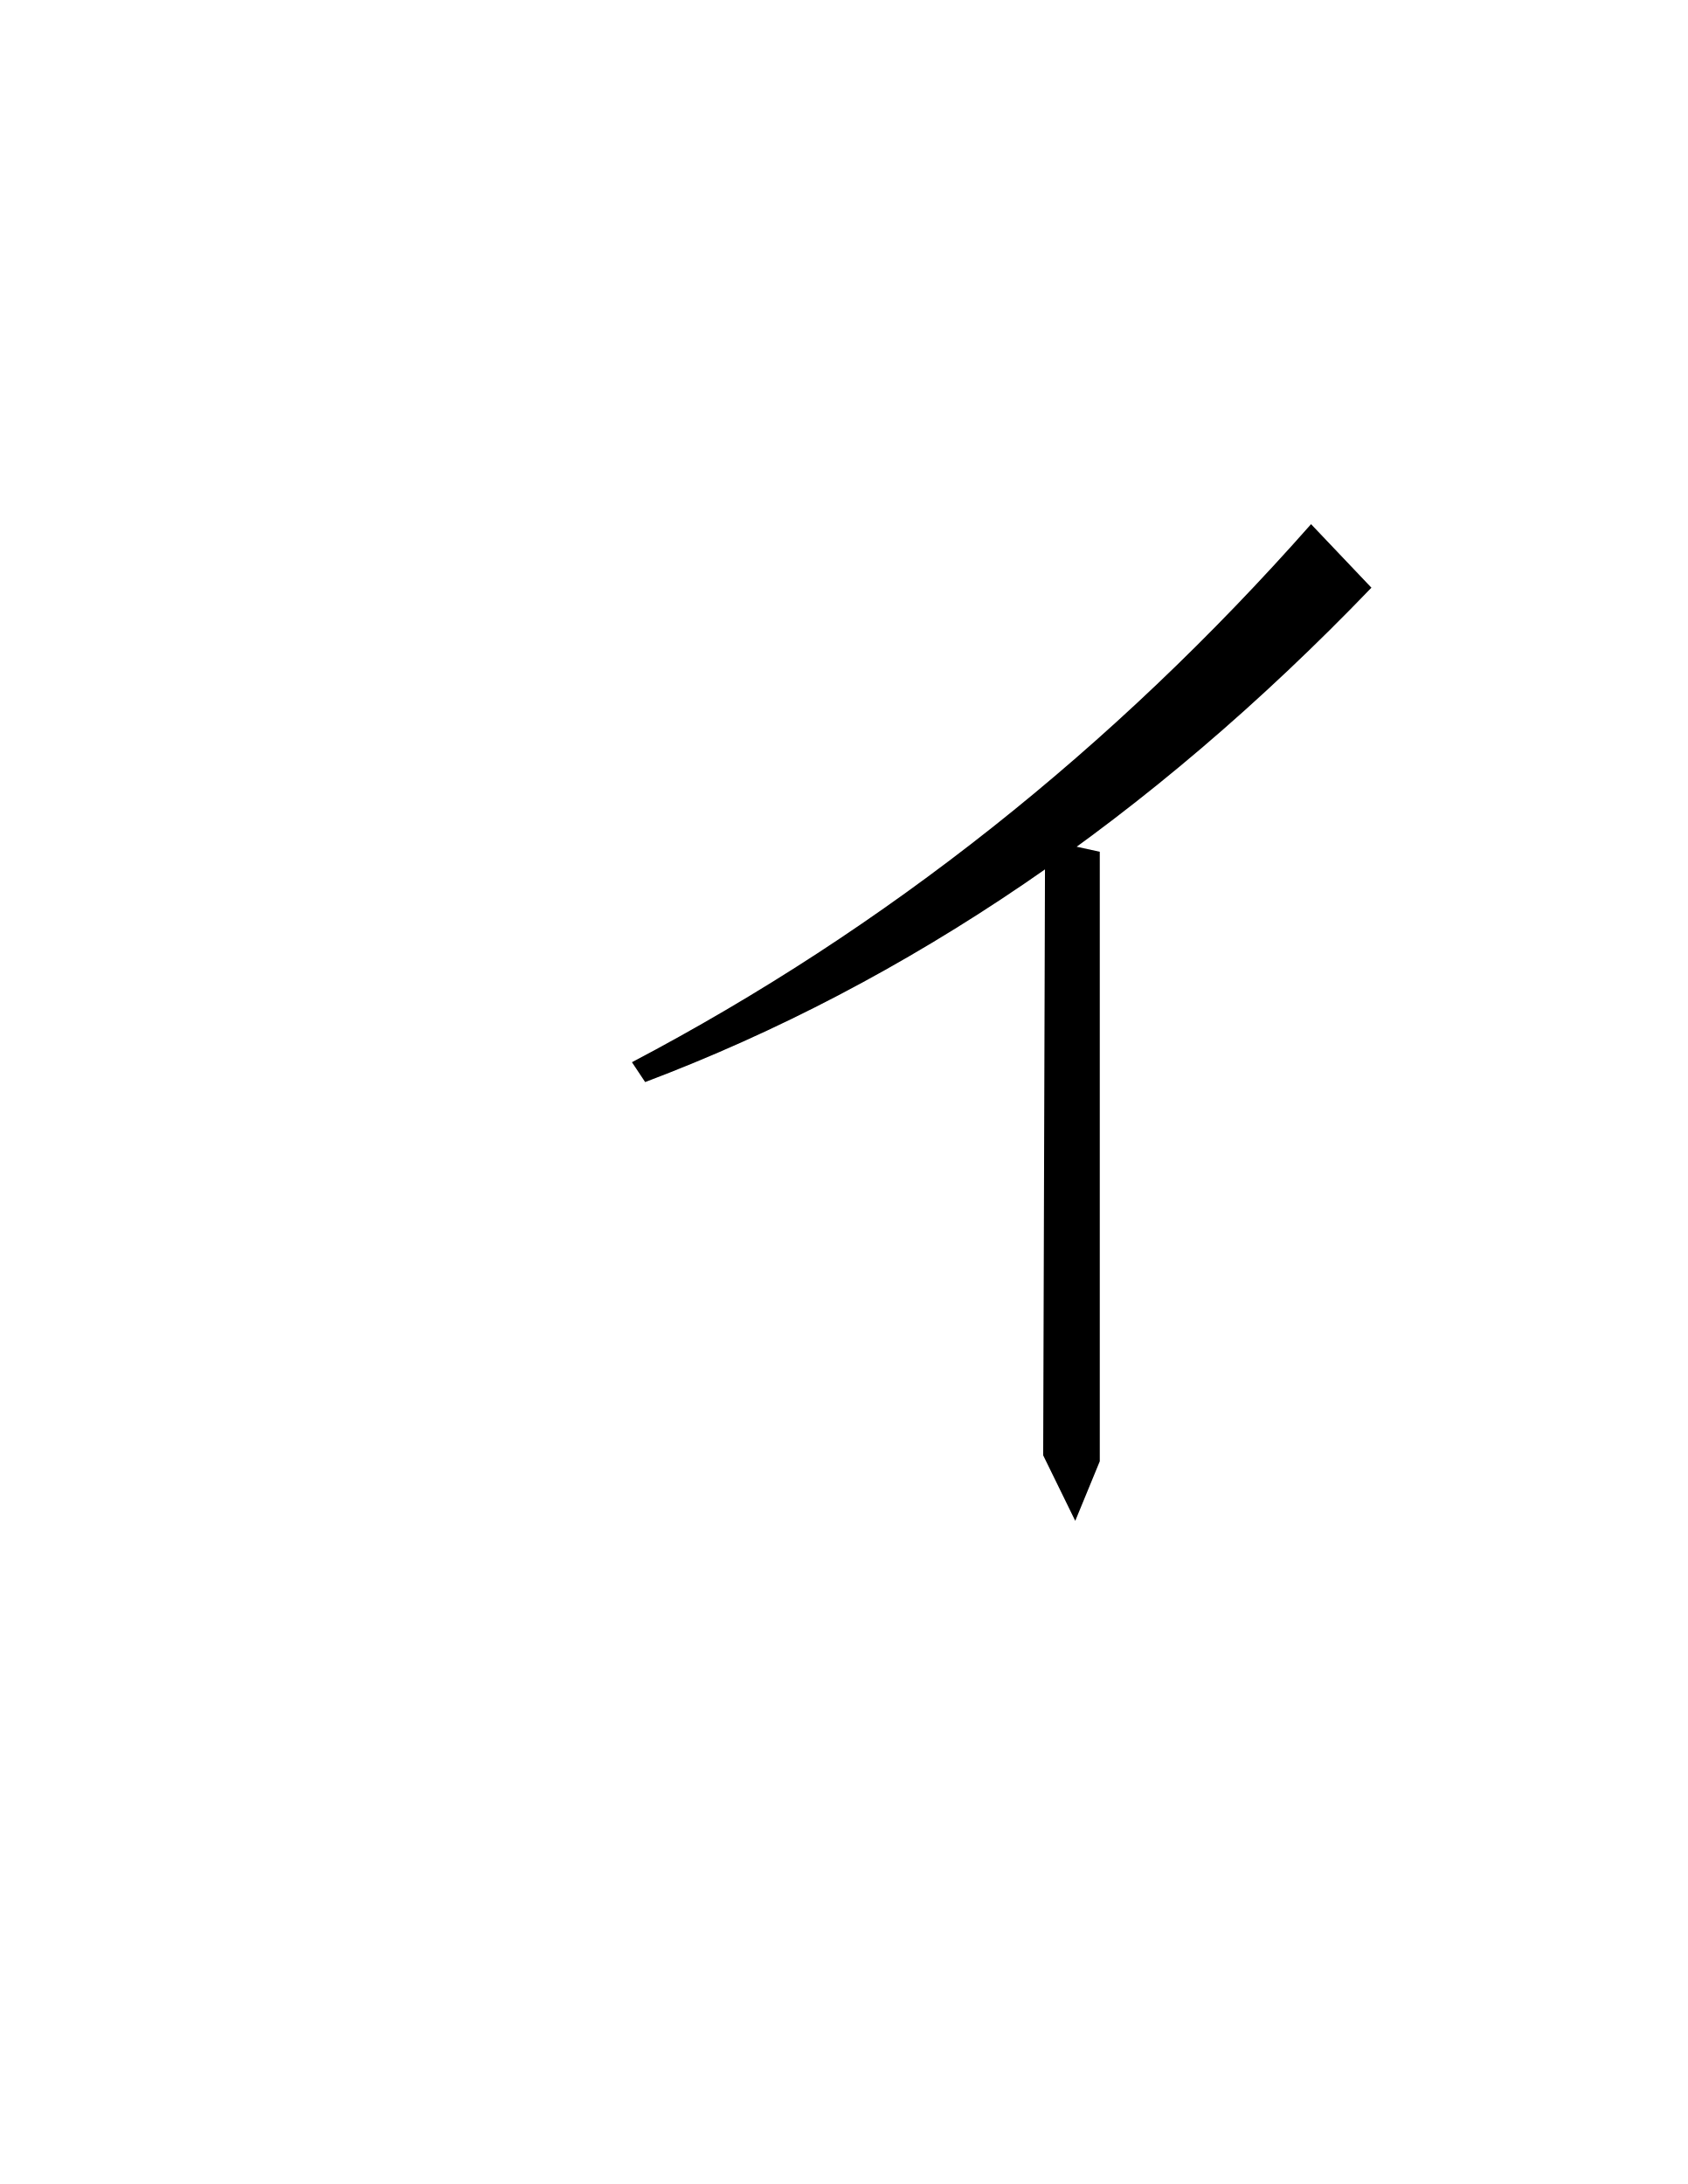
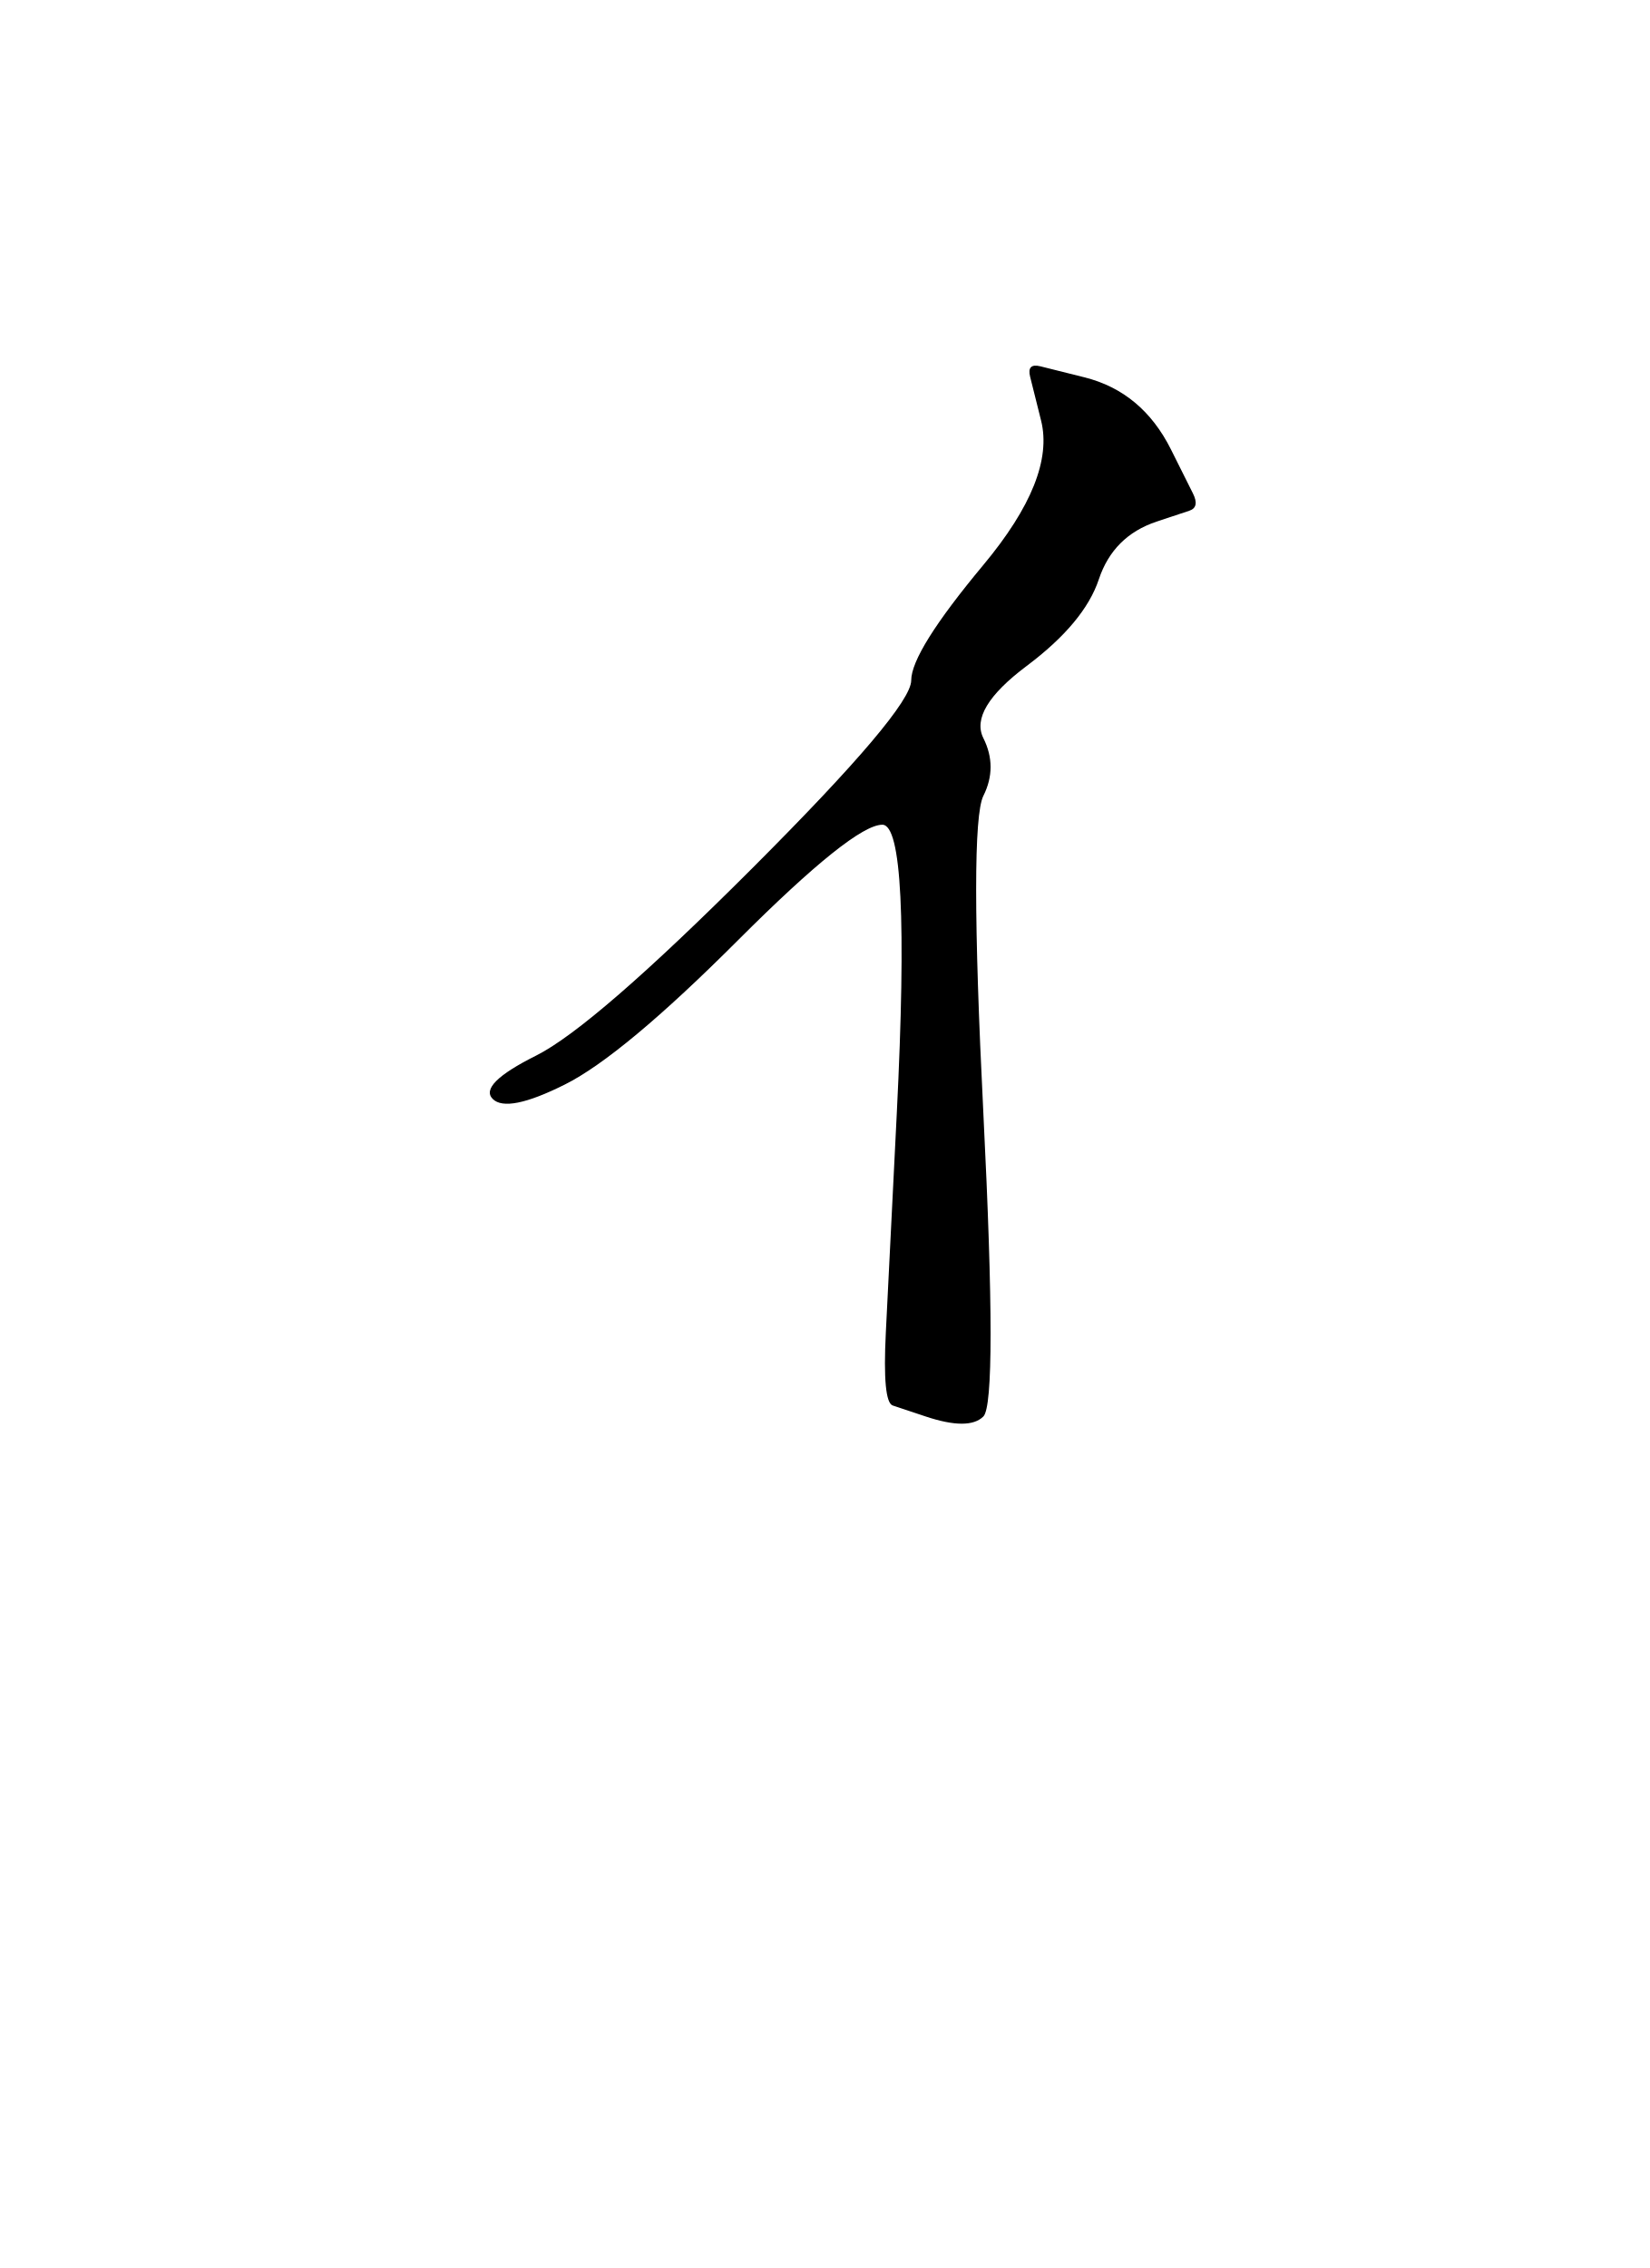
- <svg xmlns="http://www.w3.org/2000/svg" viewBox="0 0 850 1100">
+ <svg xmlns="http://www.w3.org/2000/svg" viewBox="0 0 800 1100">
  <g transform="translate(0 820) scale(1 -1)">
-     <path d="M660.25 556.0Q510.15 386.0 318.25 285.0L324.9 275.0Q523.45 350.0 690.65 524.0L660.25 556.0ZM526.3 397.0 525.35 87.0 541.5 54.0 553.85 84.0V391.0L526.3 397.0Z" fill="black" fill-rule="nonzero" />
+     <path d="M239.0 287.0Q246.0 280.0 274.0 294.0Q302.0 308.0 358.0 364.0Q414.0 420.0 428.0 420.0Q442.0 420.0 435.0 280.0L429.68 173.6Q428.0 140.0 433.04 138.32L449.0 133.0Q470.0 126.0 477.0 133.0Q484.0 140.0 477.0 280.0Q470.0 420.0 477.0 434.0Q484.0 448.0 477.0 462.0Q470.0 476.0 498.0 497.0Q526.0 518.0 533.0 539.0Q540.0 560.0 561.0 567.0L576.96 572.32Q582.0 574.0 578.64 580.72L568.0 602.0Q554.0 630.0 526.0 637.0L504.72 642.32Q498.0 644.0 499.68 637.28L505.0 616.0Q512.0 588.0 477.0 546.0Q442.0 504.0 442.0 490.0Q442.0 476.0 365.0 399.0Q288.0 322.0 260.0 308.0Q232.0 294.0 239.0 287.0Z" fill="black" fill-rule="nonzero" />
  </g>
</svg>
